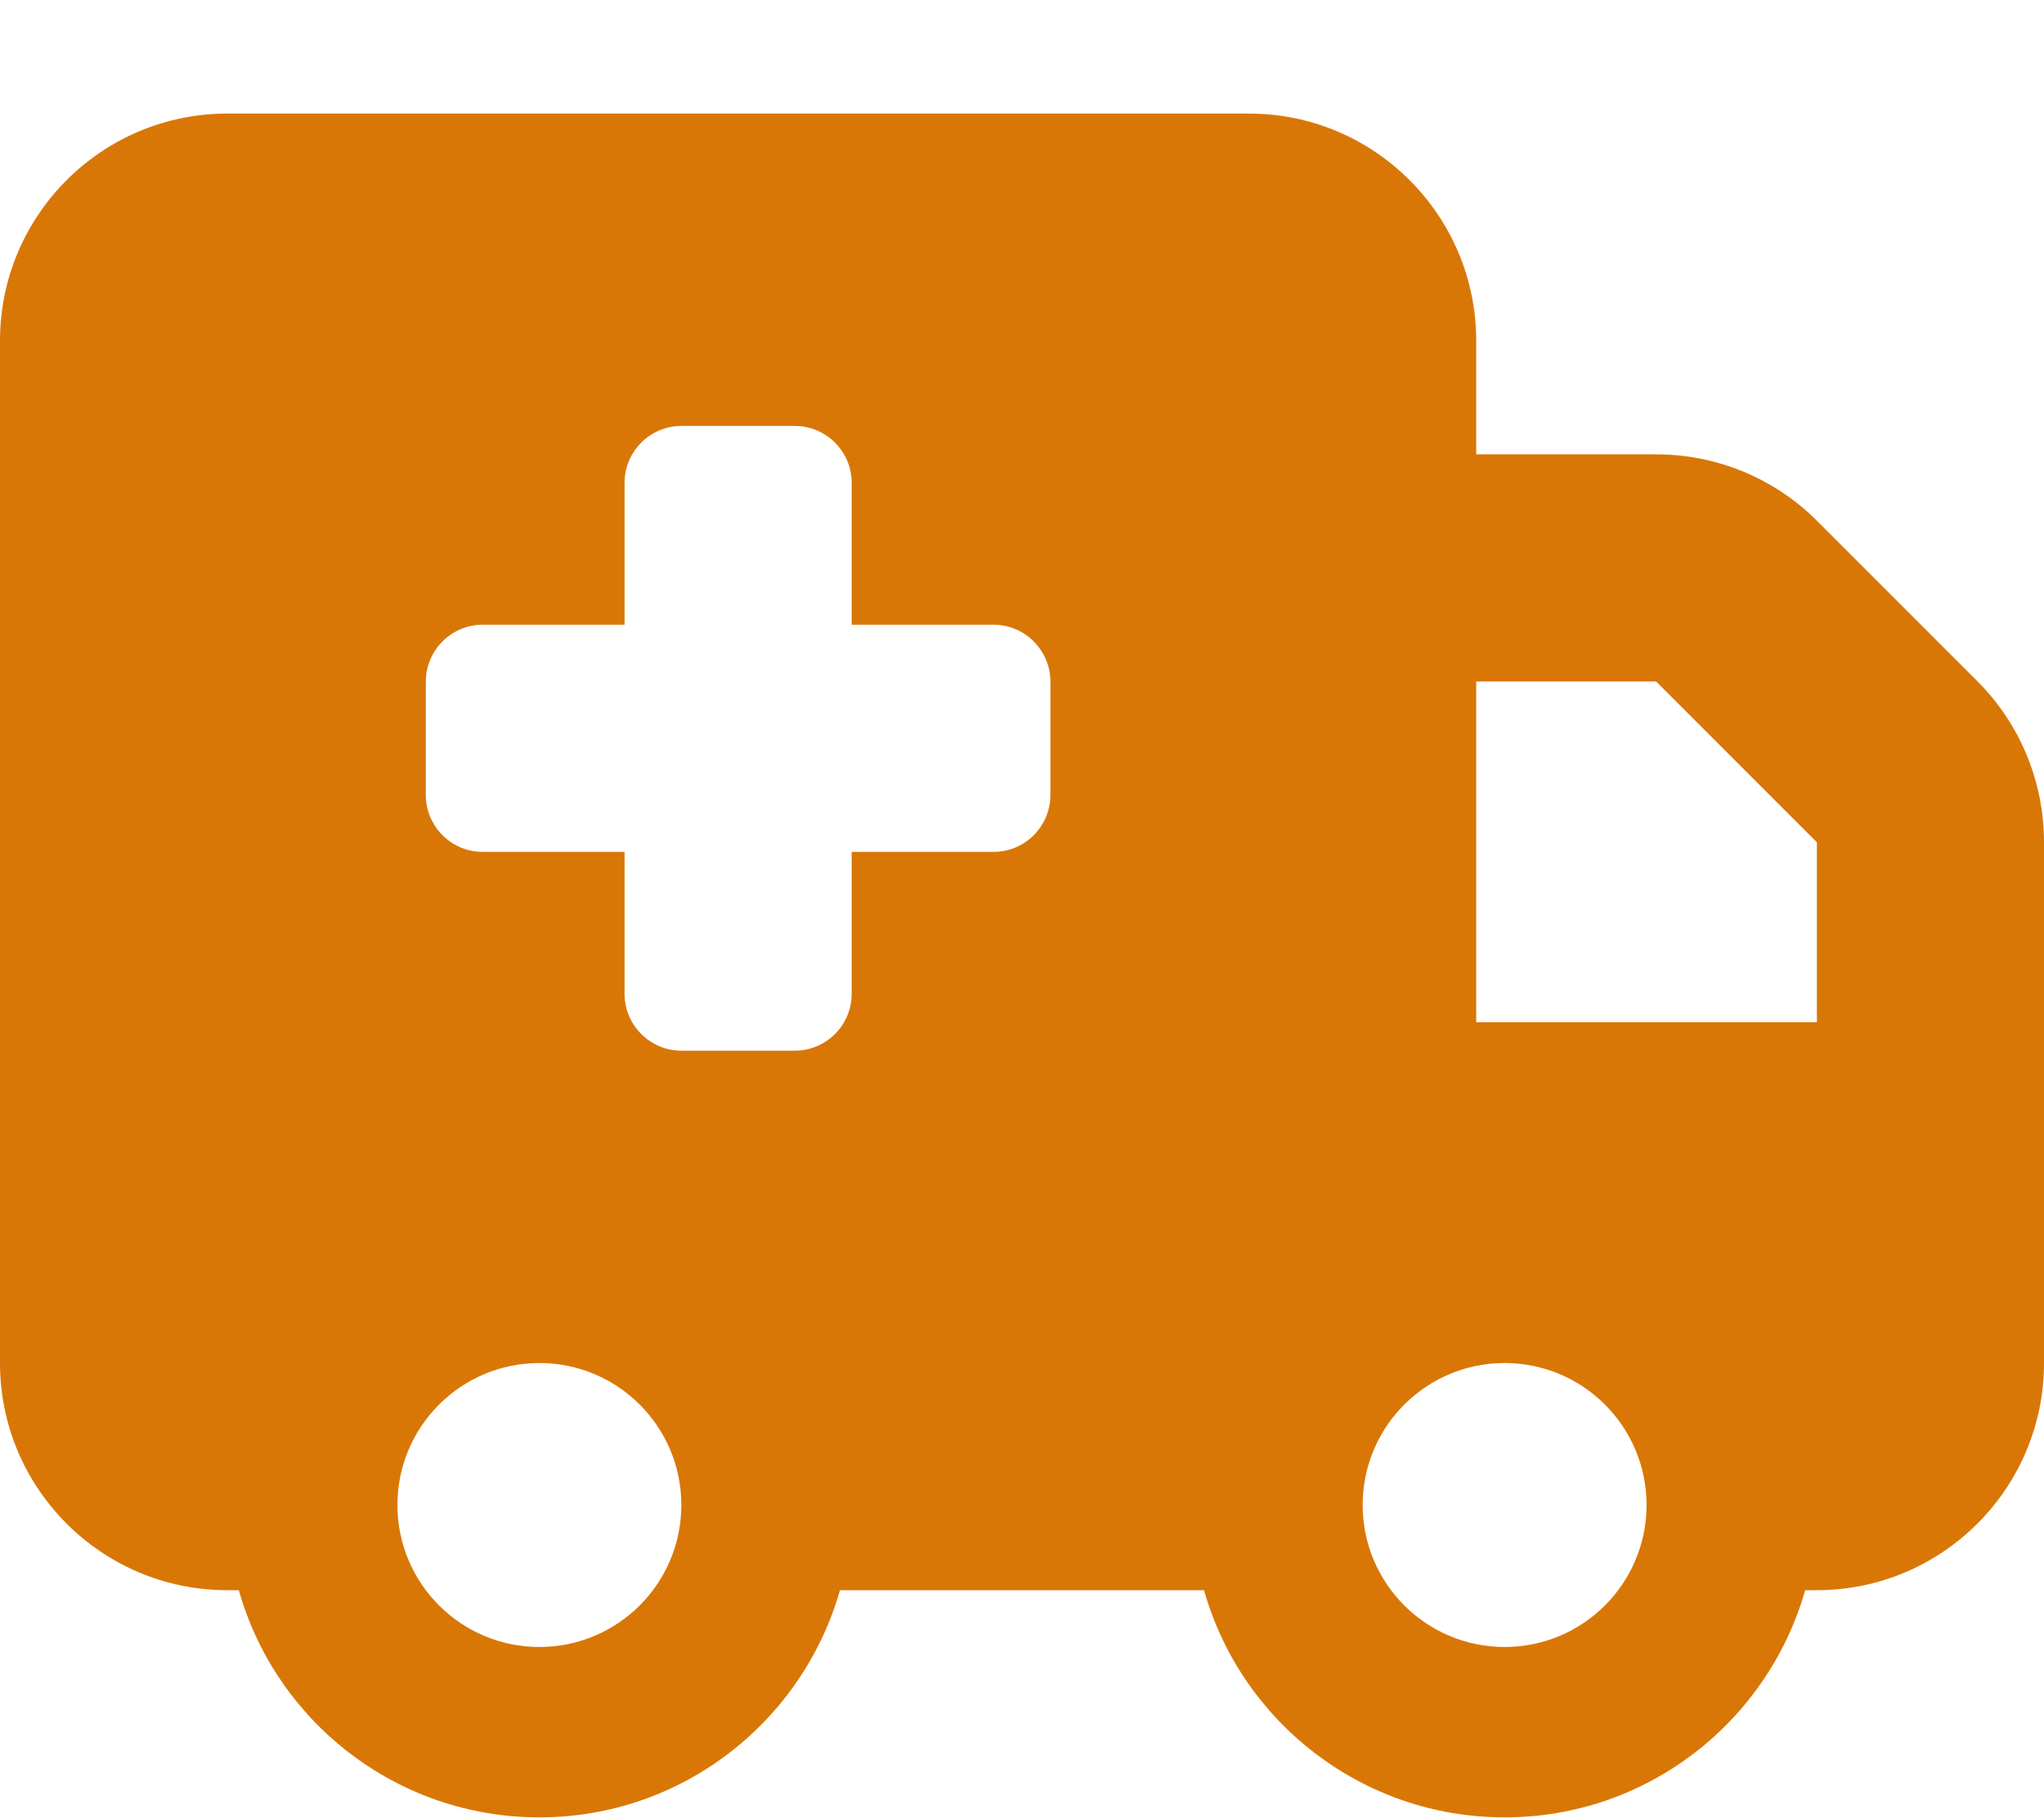
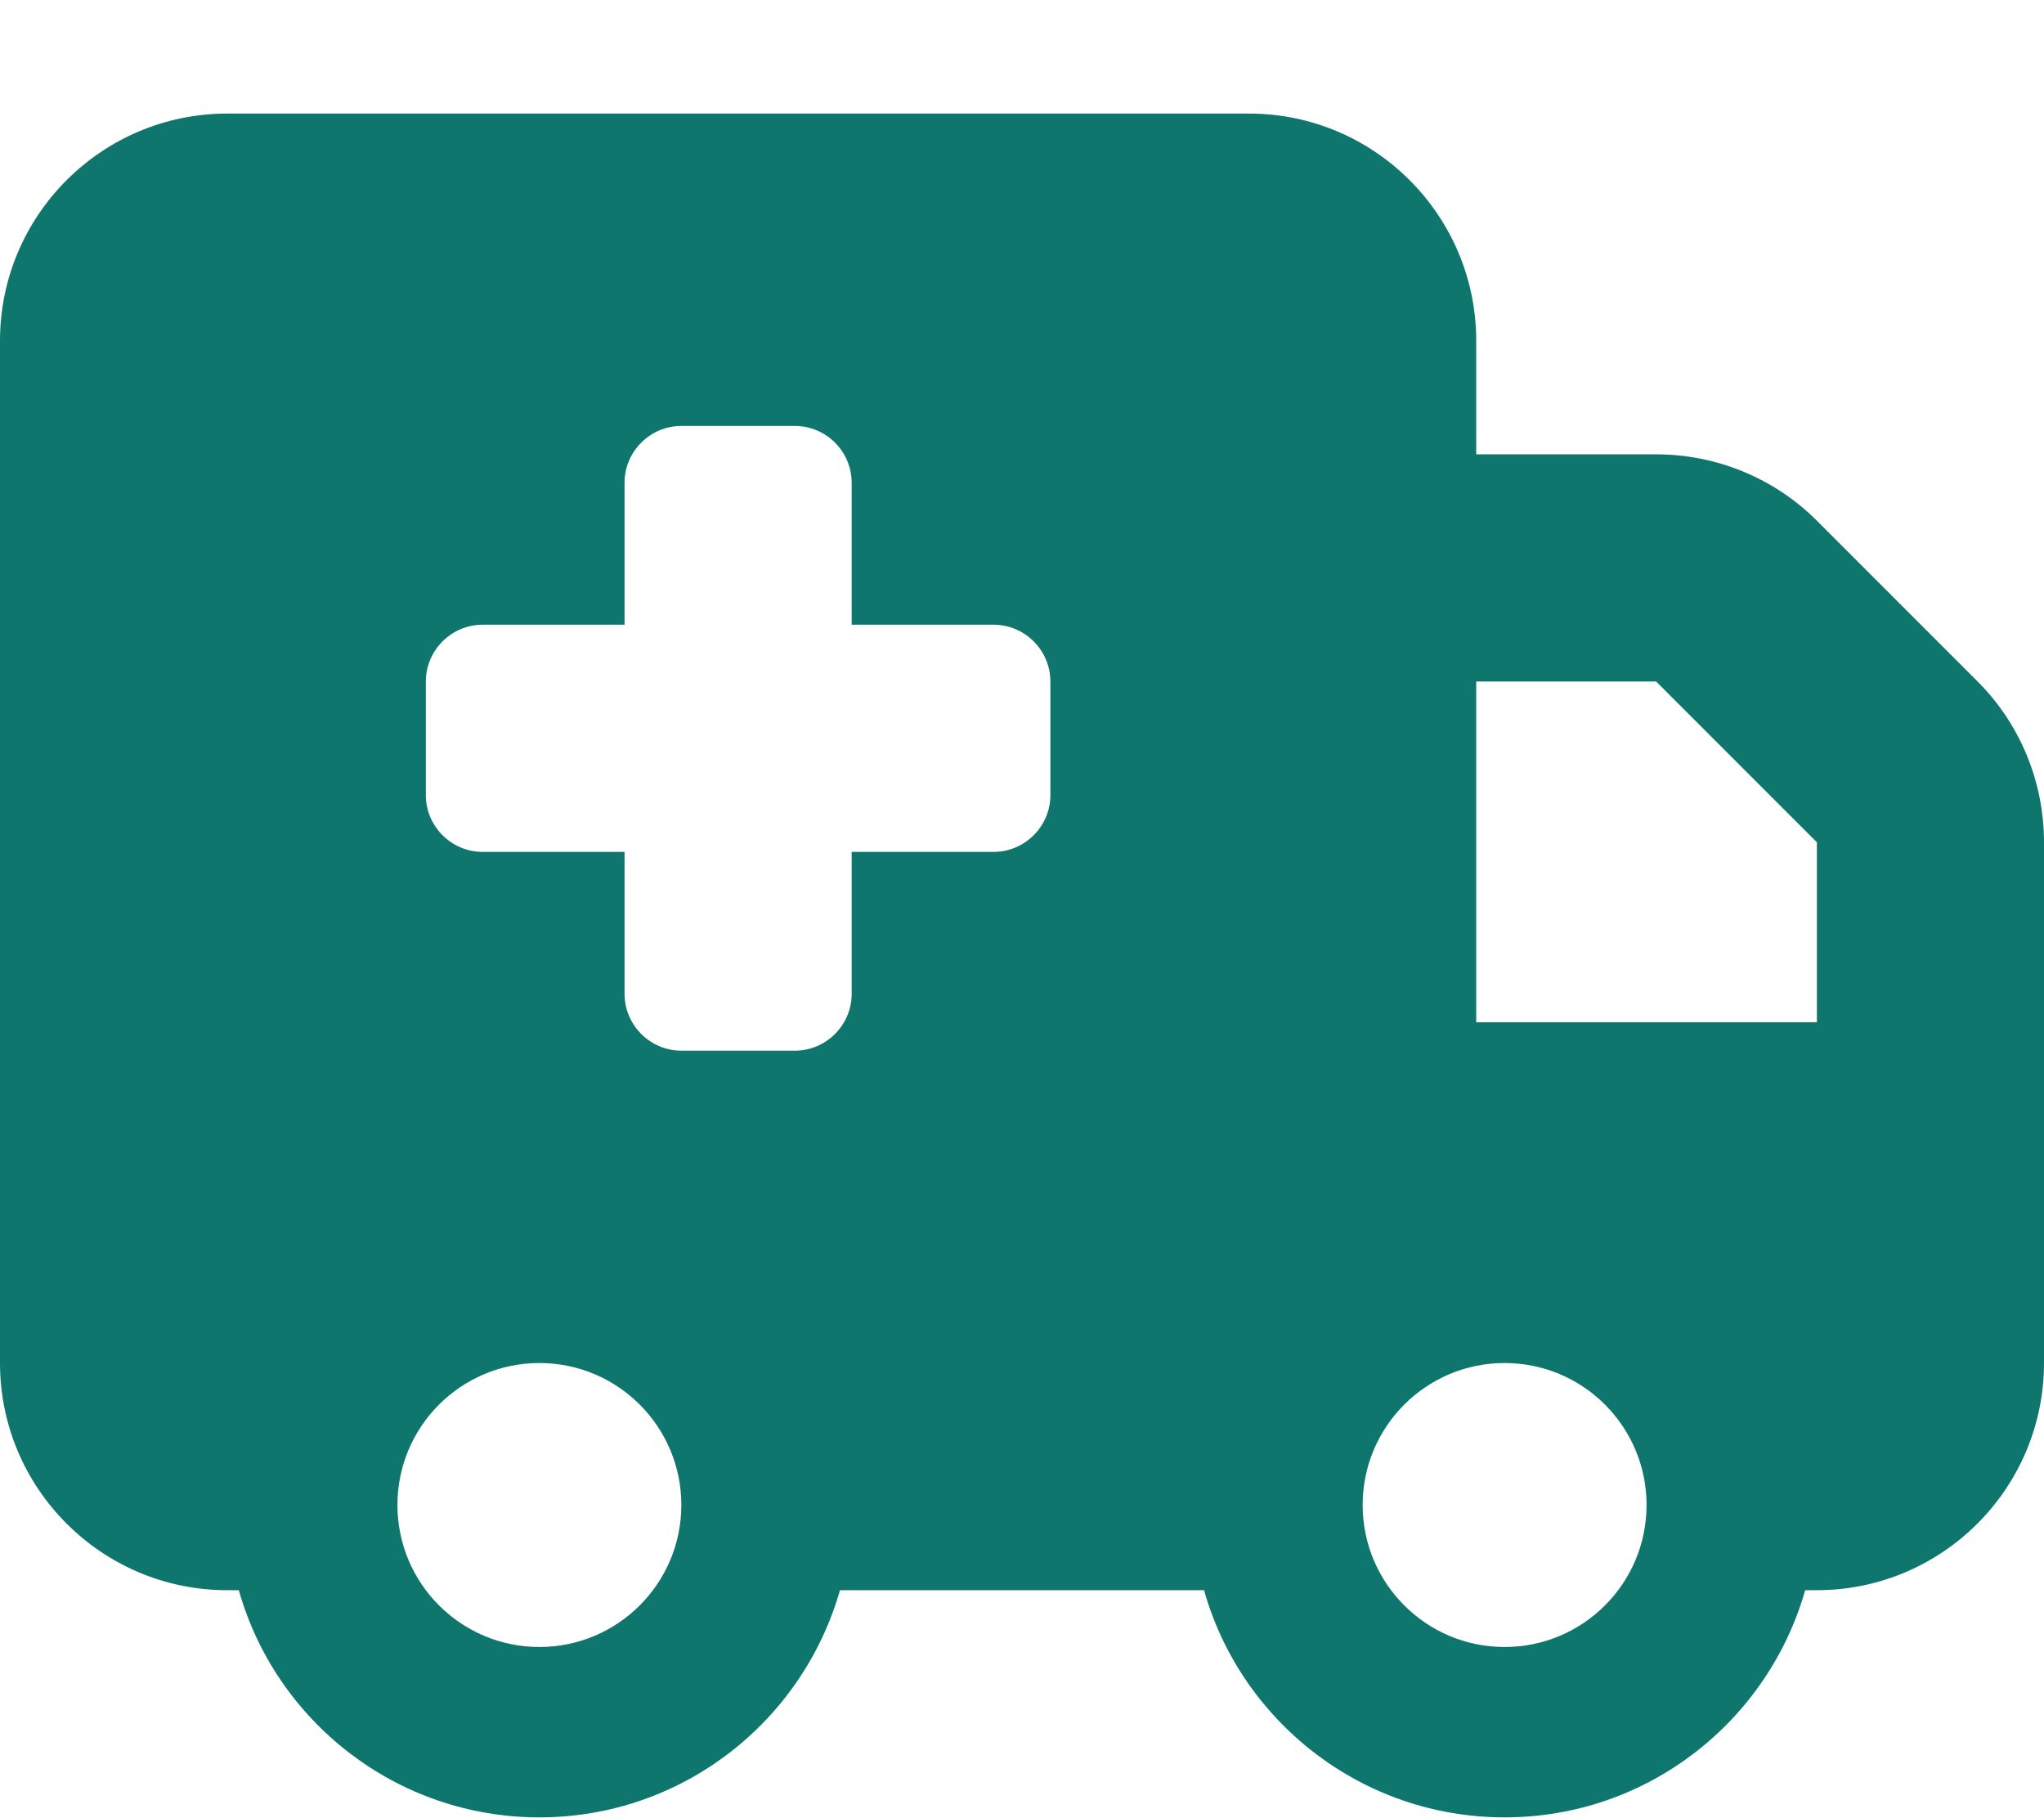
<svg xmlns="http://www.w3.org/2000/svg" viewBox="0 0 576 512">
-   <path fill="#D97706" d="M64 32C28.7 32 0 60.7 0 96L0 384c0 35.3 28.7 64 64 64l3.3 0c10.4 36.9 44.4 64 84.7 64s74.2-27.1 84.7-64l102.6 0c10.4 36.9 44.4 64 84.7 64s74.2-27.1 84.7-64l3.3 0c35.3 0 64-28.7 64-64l0-146.7c0-17-6.7-33.3-18.7-45.3L512 146.7c-12-12-28.3-18.7-45.3-18.7l-50.7 0 0-32c0-35.3-28.7-64-64-64L64 32zM512 237.3l0 50.7-96 0 0-96 50.7 0 45.3 45.3zM152 384a40 40 0 1 1 0 80 40 40 0 1 1 0-80zm232 40a40 40 0 1 1 80 0 40 40 0 1 1 -80 0zM176 136c0-8.8 7.2-16 16-16l32 0c8.8 0 16 7.2 16 16l0 40 40 0c8.8 0 16 7.2 16 16l0 32c0 8.8-7.2 16-16 16l-40 0 0 40c0 8.8-7.2 16-16 16l-32 0c-8.8 0-16-7.2-16-16l0-40-40 0c-8.8 0-16-7.2-16-16l0-32c0-8.8 7.2-16 16-16l40 0 0-40z" />
+   <path fill="#0F766E" d="M64 32C28.7 32 0 60.7 0 96L0 384c0 35.3 28.7 64 64 64l3.3 0c10.4 36.9 44.4 64 84.7 64s74.2-27.1 84.7-64l102.6 0c10.4 36.9 44.4 64 84.7 64s74.2-27.1 84.7-64l3.3 0c35.3 0 64-28.7 64-64l0-146.7c0-17-6.7-33.3-18.7-45.3L512 146.7c-12-12-28.3-18.7-45.3-18.7l-50.7 0 0-32c0-35.3-28.7-64-64-64L64 32zM512 237.3l0 50.7-96 0 0-96 50.7 0 45.3 45.3zM152 384a40 40 0 1 1 0 80 40 40 0 1 1 0-80zm232 40a40 40 0 1 1 80 0 40 40 0 1 1 -80 0zM176 136c0-8.8 7.2-16 16-16l32 0c8.8 0 16 7.2 16 16l0 40 40 0c8.8 0 16 7.2 16 16l0 32c0 8.8-7.2 16-16 16l-40 0 0 40c0 8.8-7.2 16-16 16l-32 0c-8.8 0-16-7.2-16-16l0-40-40 0c-8.8 0-16-7.2-16-16l0-32c0-8.8 7.2-16 16-16l40 0 0-40z" />
</svg>
